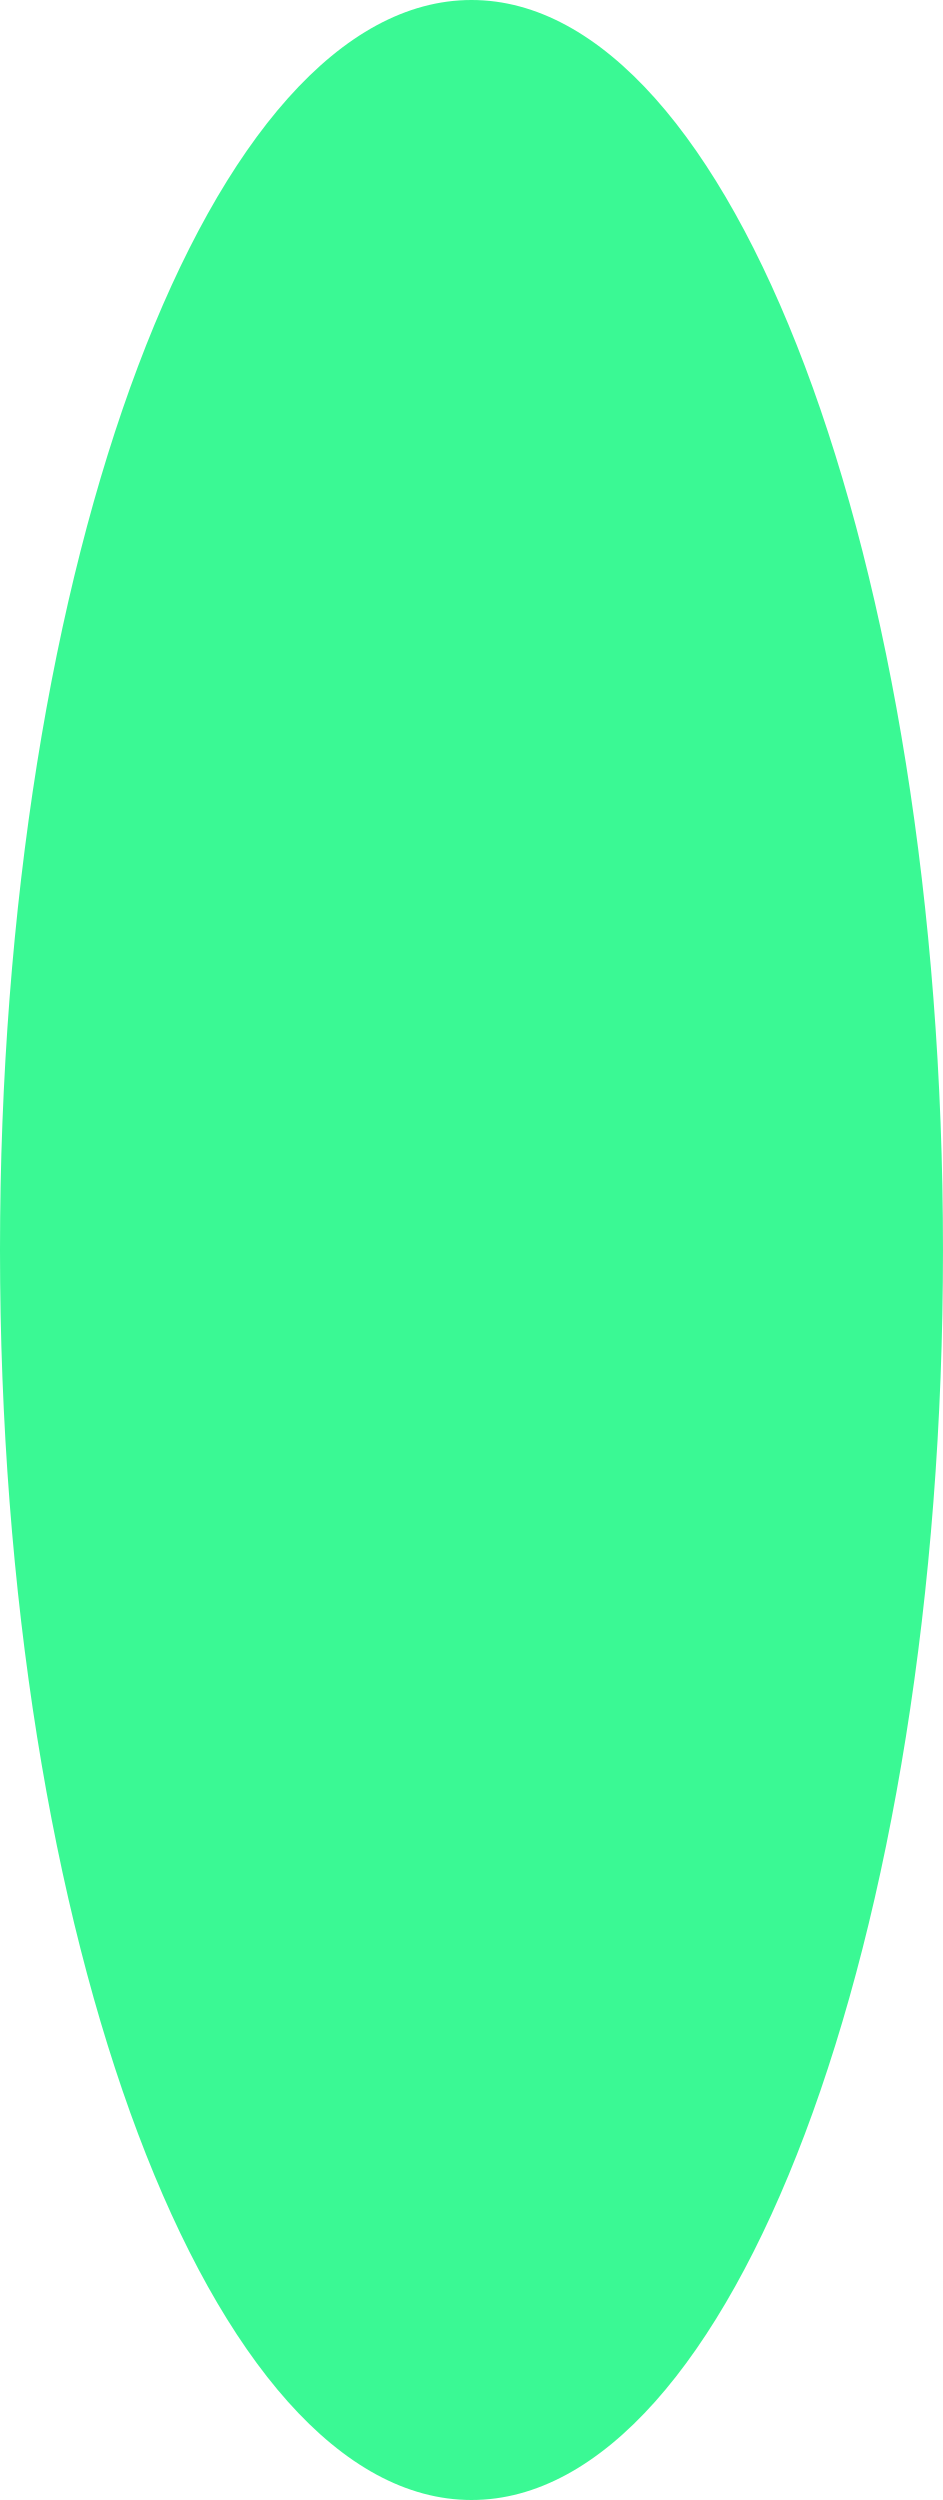
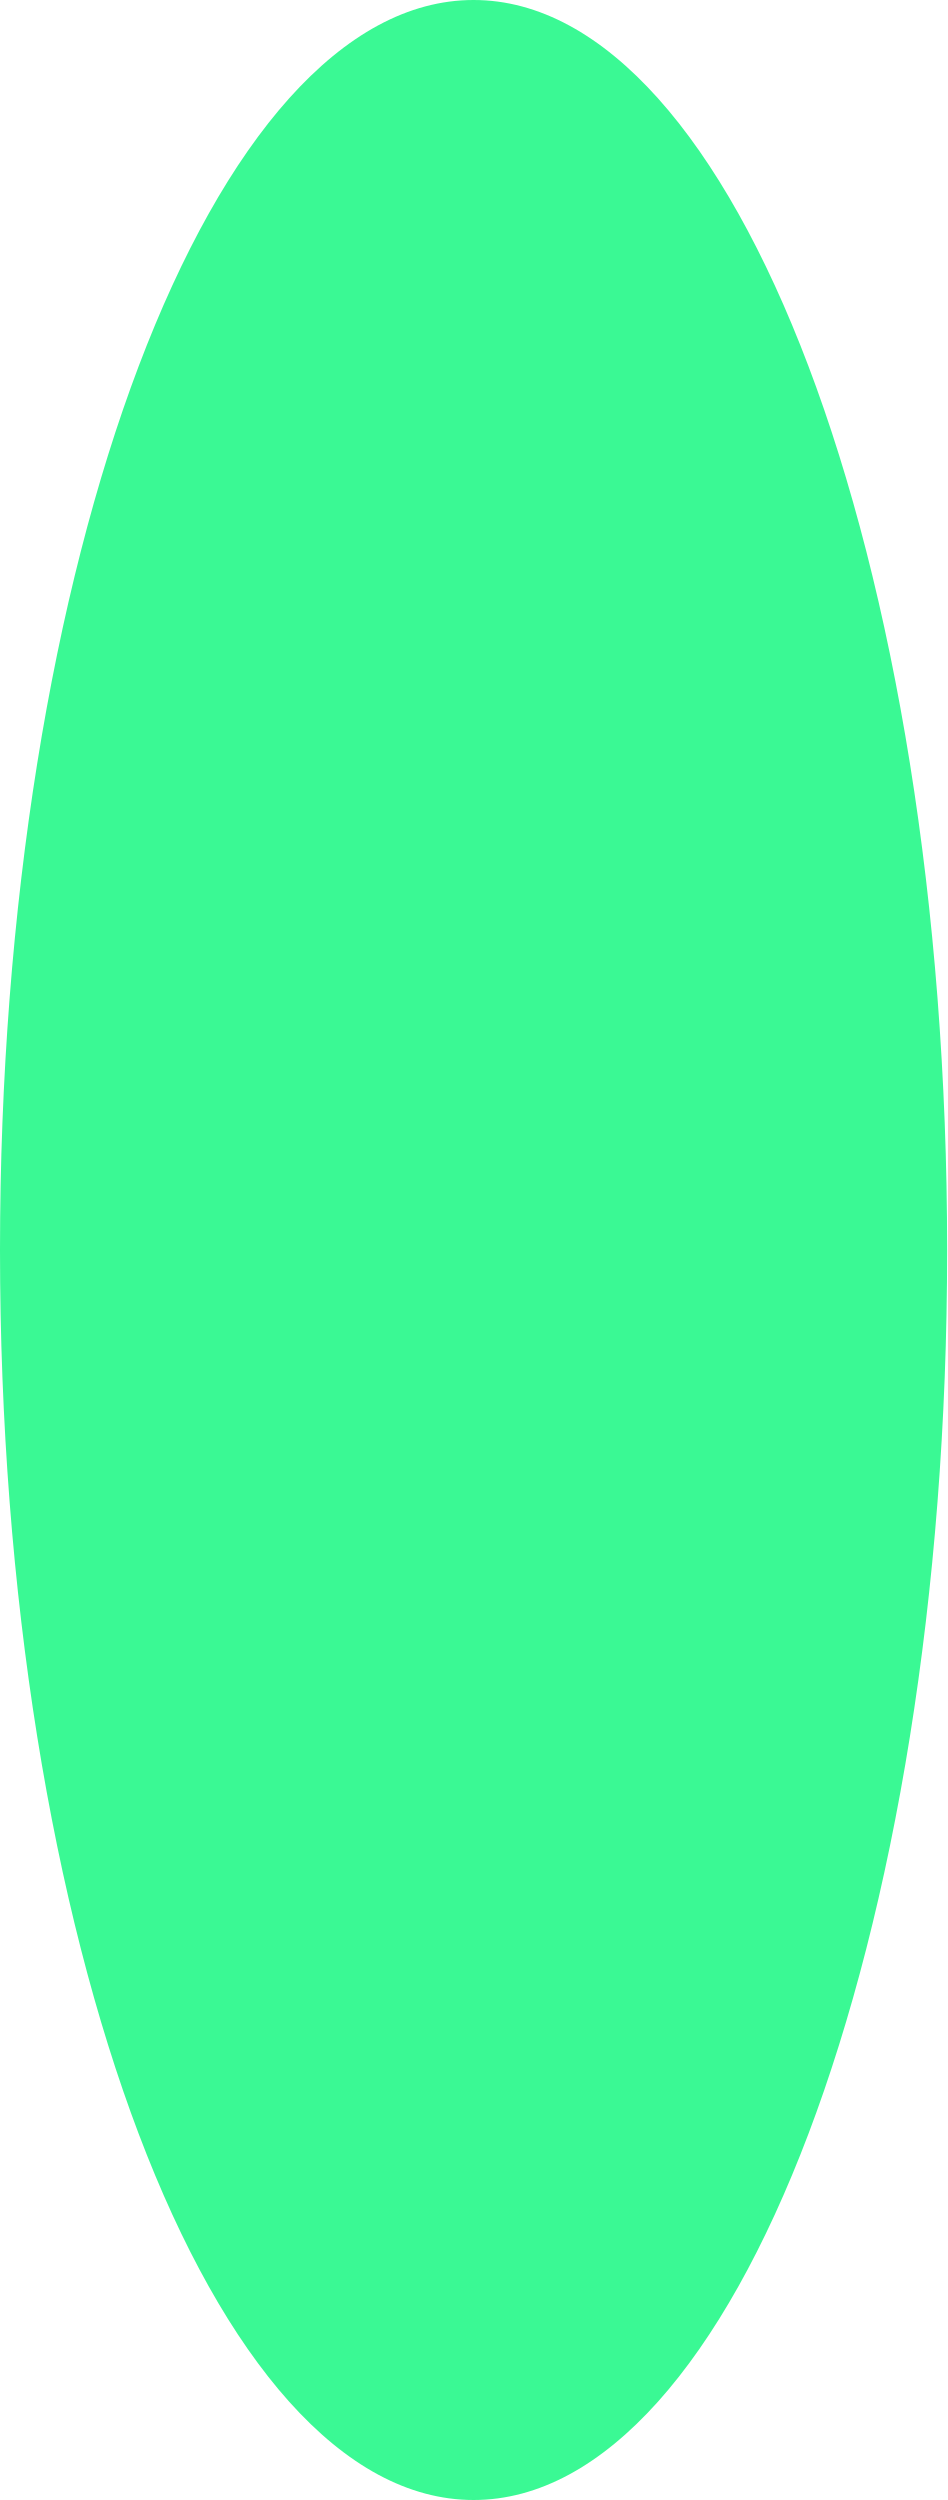
- <svg xmlns="http://www.w3.org/2000/svg" preserveAspectRatio="xMidYMid" width="86" height="228" viewBox="0 0 86 228">
+ <svg xmlns="http://www.w3.org/2000/svg" preserveAspectRatio="xMidYMid" width="86" height="227" viewBox="0 0 86 227">
  <defs>
    <style>
      .cls-1 {
        fill: #3af994;
      }
    </style>
  </defs>
-   <ellipse cx="43" cy="114" rx="43" ry="114" class="cls-1" />
+   <ellipse cx="43" cy="113.5" rx="43" ry="113.5" class="cls-1" />
</svg>
